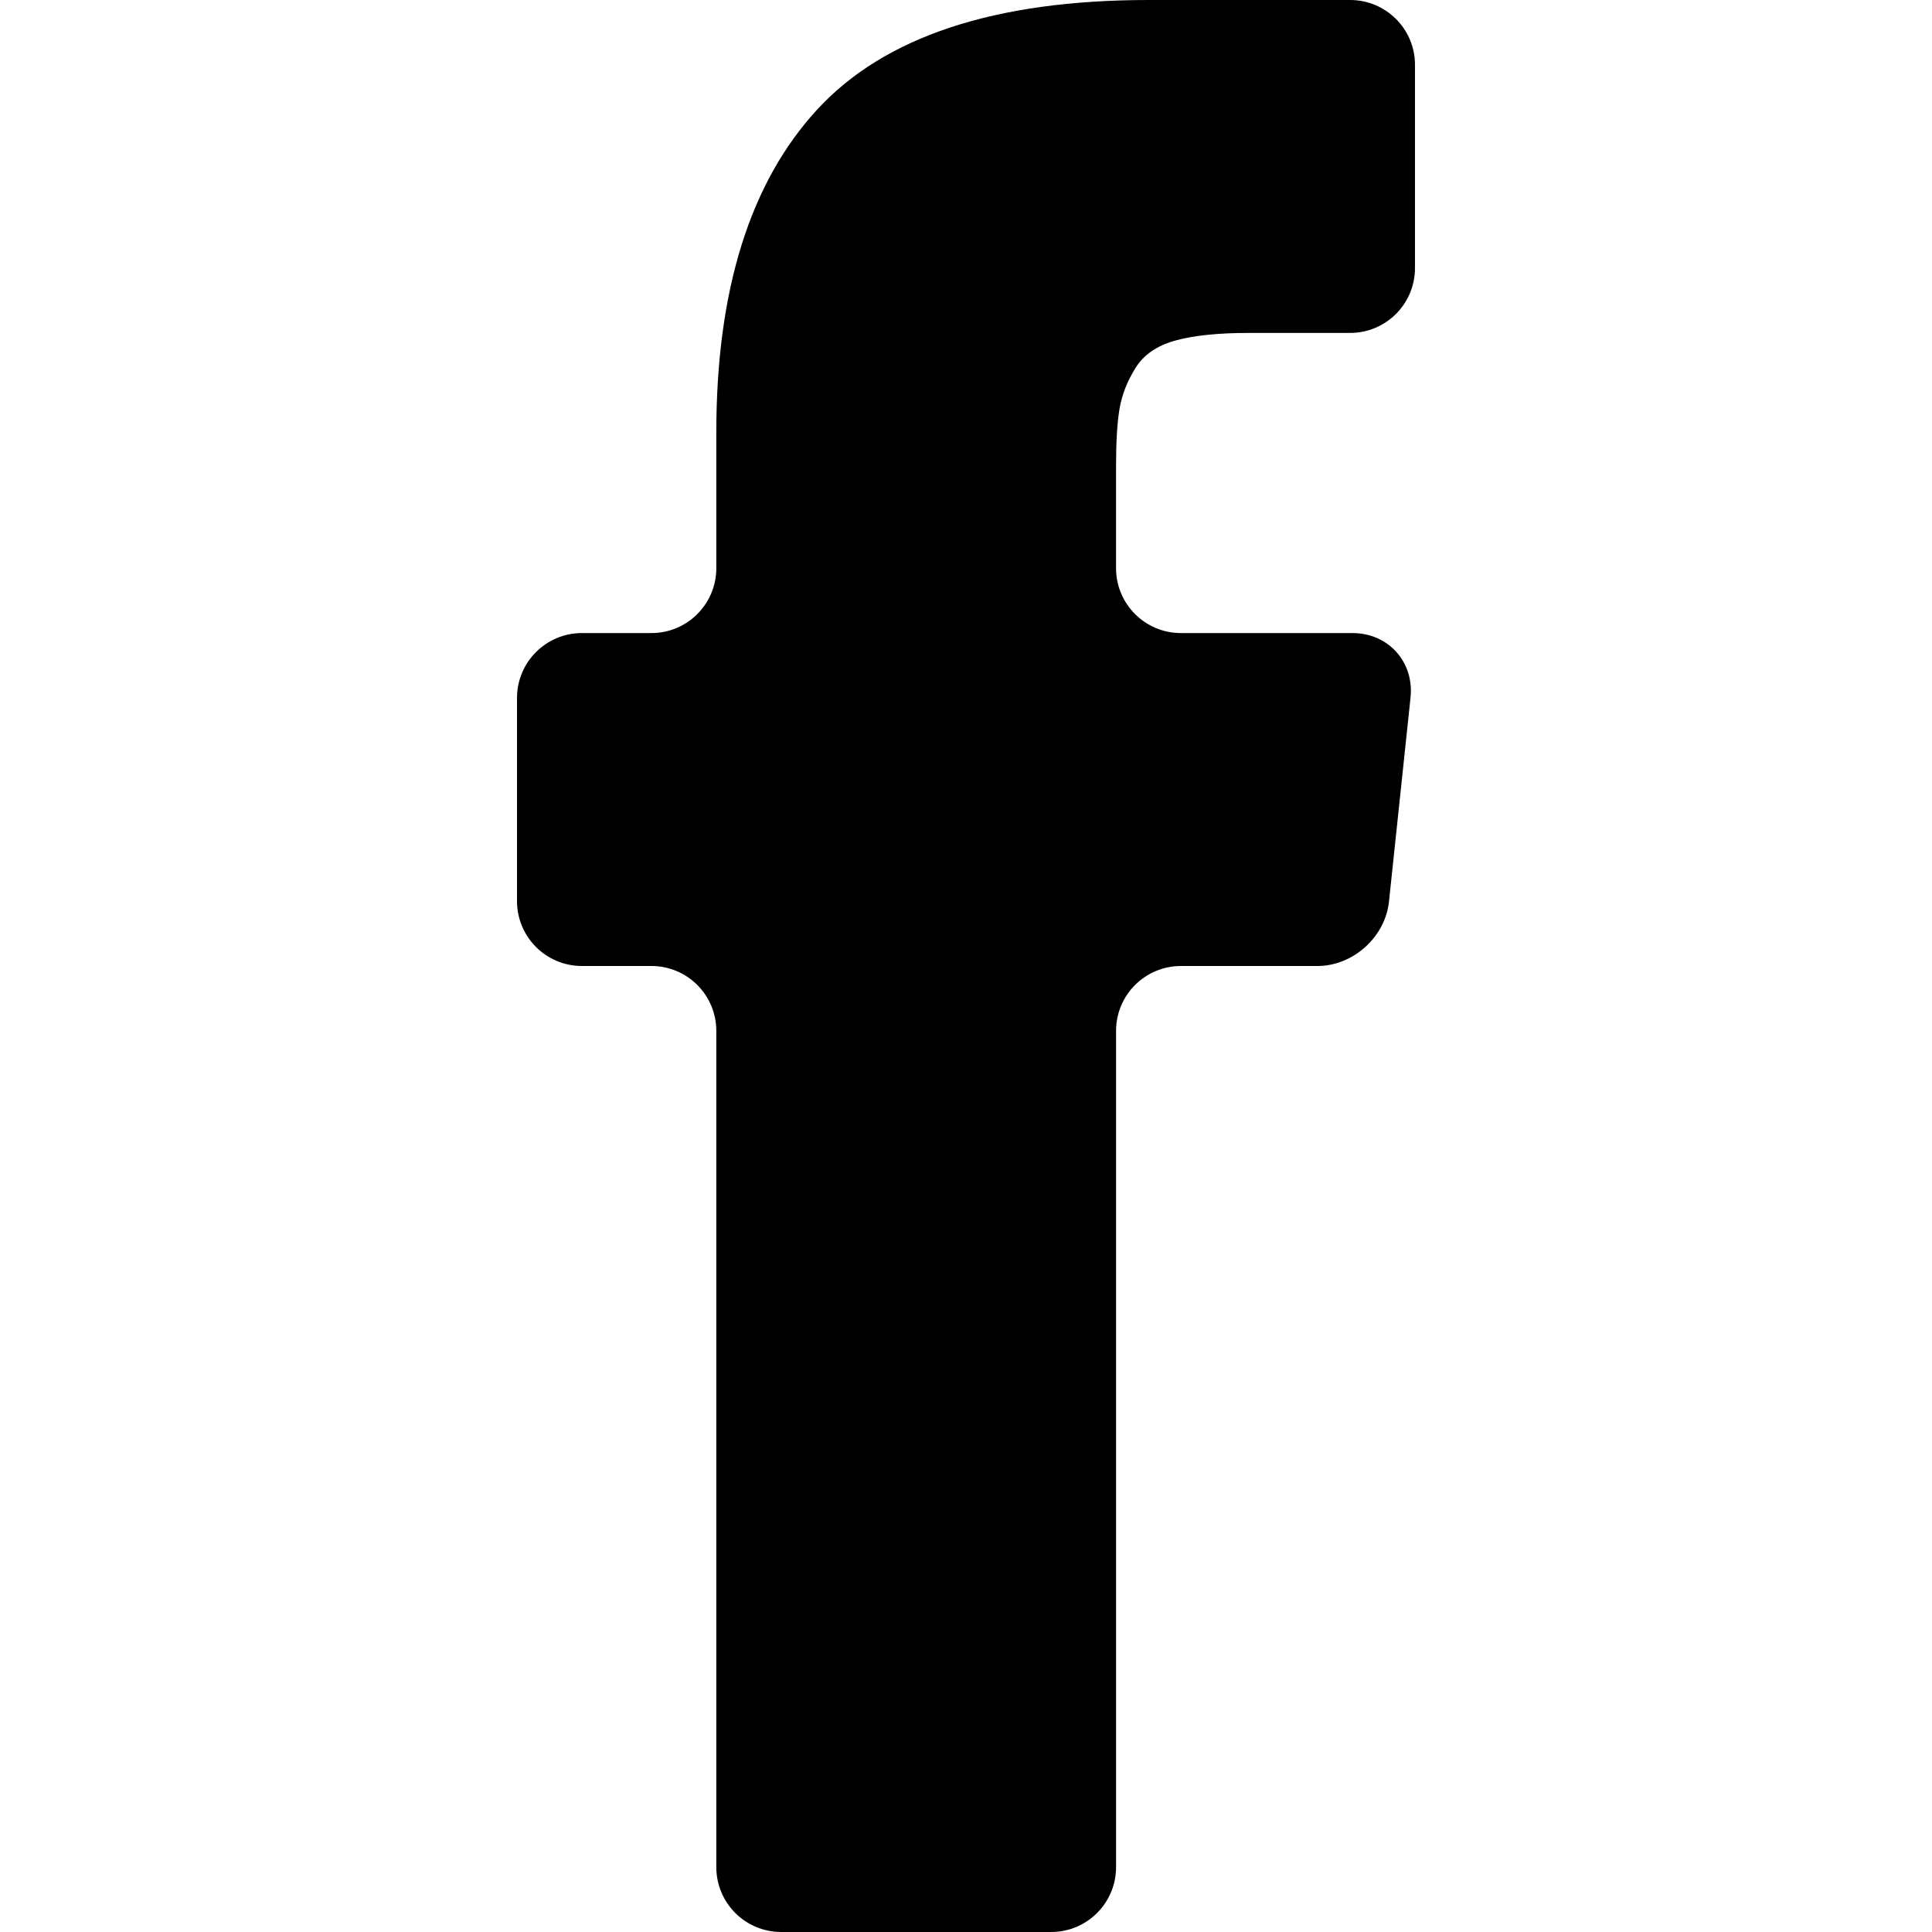
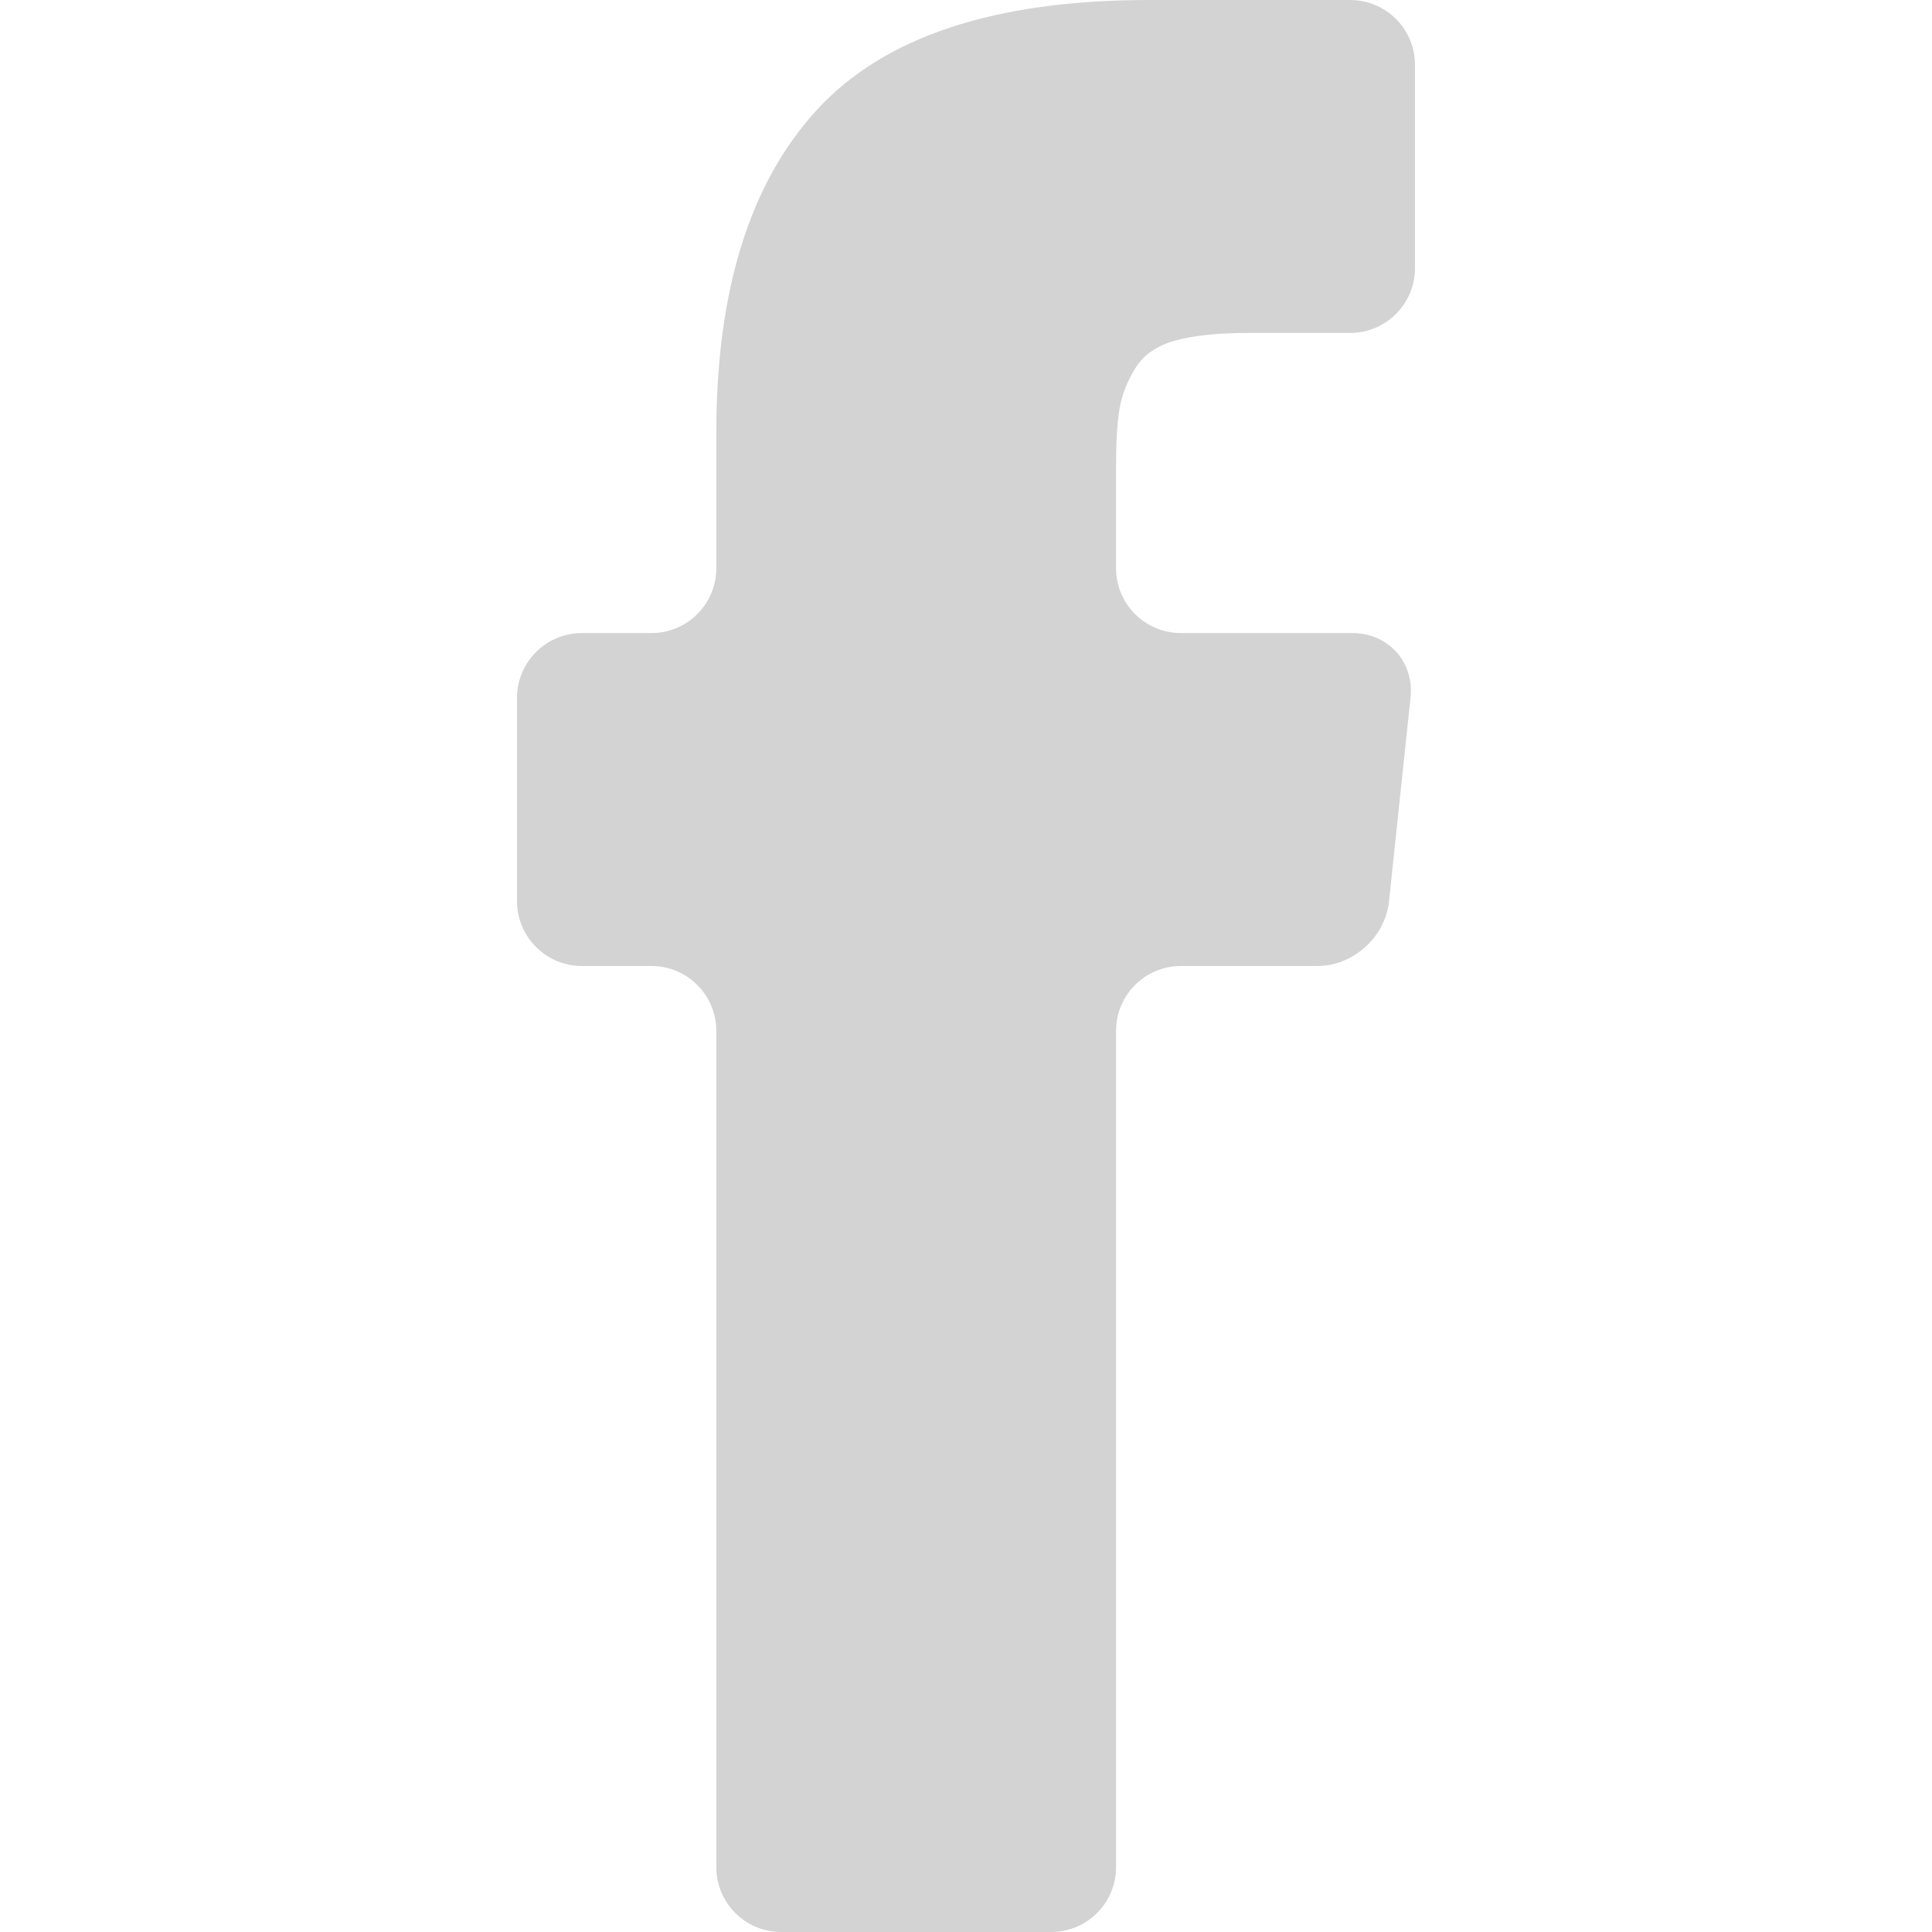
- <svg xmlns="http://www.w3.org/2000/svg" version="1.1" id="Capa_1" x="0px" y="0px" width="546.773px" height="546.773px" viewBox="0 0 546.773 546.773" style="enable-background:new 0 0 546.773 546.773;" xml:space="preserve">
+ <svg xmlns="http://www.w3.org/2000/svg" version="1.1" id="Capa_1" x="0px" y="0px" width="546.773px" height="546.773px" fill="lightgrey" viewBox="0 0 546.773 546.773" style="enable-background:new 0 0 546.773 546.773;" xml:space="preserve">
  <g>
    <g>
      <path d="M382.1,0h-56.953c-43.574,0-74.872,10.343-93.893,31.022c-19.027,20.686-28.532,51.151-28.532,91.408v38.373    c0,10.141-8.219,18.36-18.36,18.36H164.68c-10.141,0-18.36,8.219-18.36,18.36v57.503c0,10.141,8.219,18.36,18.36,18.36h19.682    c10.141,0,18.36,8.219,18.36,18.36v236.666c0,10.141,8.219,18.36,18.36,18.36h76.414c10.141,0,18.36-8.22,18.36-18.36V291.747    c0-10.142,8.22-18.36,18.36-18.36h38.592c10.142,0,19.224-8.176,20.289-18.256l6.095-57.712    c1.065-10.085-6.291-18.256-16.433-18.256h-48.549c-10.141,0-18.36-8.219-18.36-18.36v-28.752c0-7.075,0.331-12.552,0.997-16.426    c0.661-3.868,2.154-7.681,4.48-11.445c2.319-3.757,6.083-6.358,11.279-7.797c5.195-1.438,12.111-2.16,20.734-2.16h28.752    c10.141,0,18.359-8.219,18.359-18.36V18.36C400.459,8.219,392.24,0,382.1,0z" />
    </g>
  </g>
  <g>
</g>
  <g>
</g>
  <g>
</g>
  <g>
</g>
  <g>
</g>
  <g>
</g>
  <g>
</g>
  <g>
</g>
  <g>
</g>
  <g>
</g>
  <g>
</g>
  <g>
</g>
  <g>
</g>
  <g>
</g>
  <g>
</g>
</svg>
